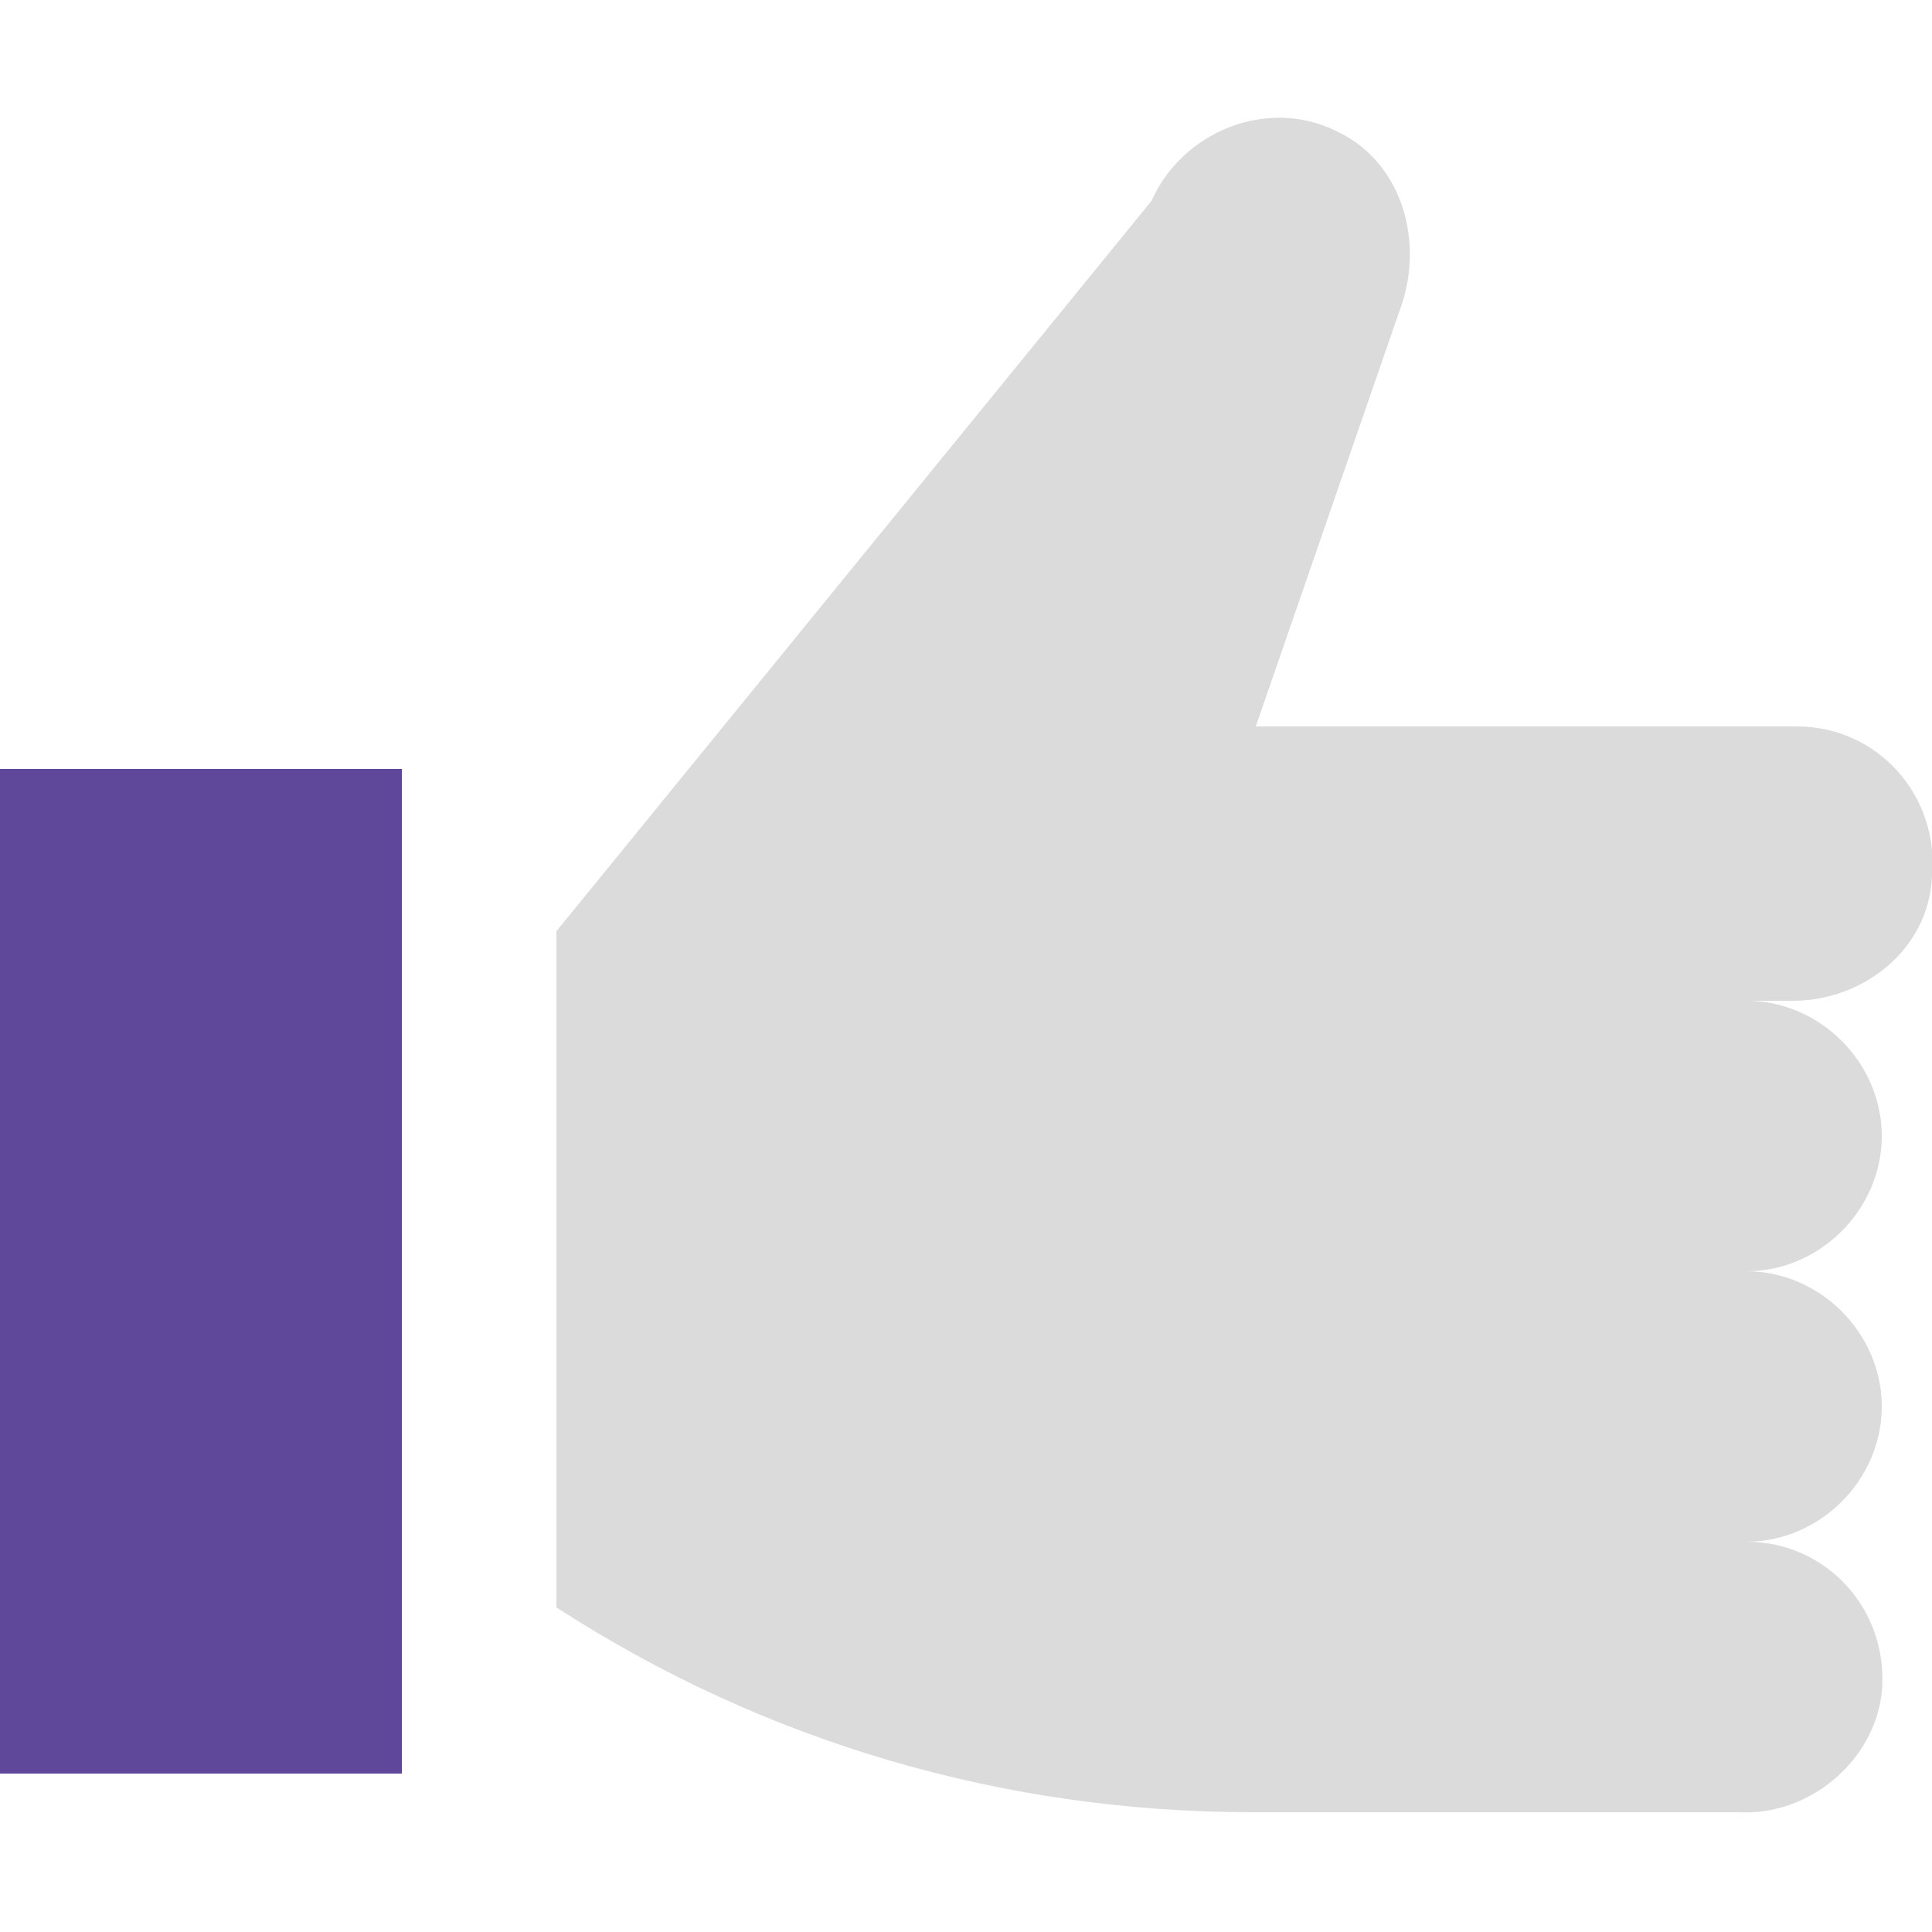
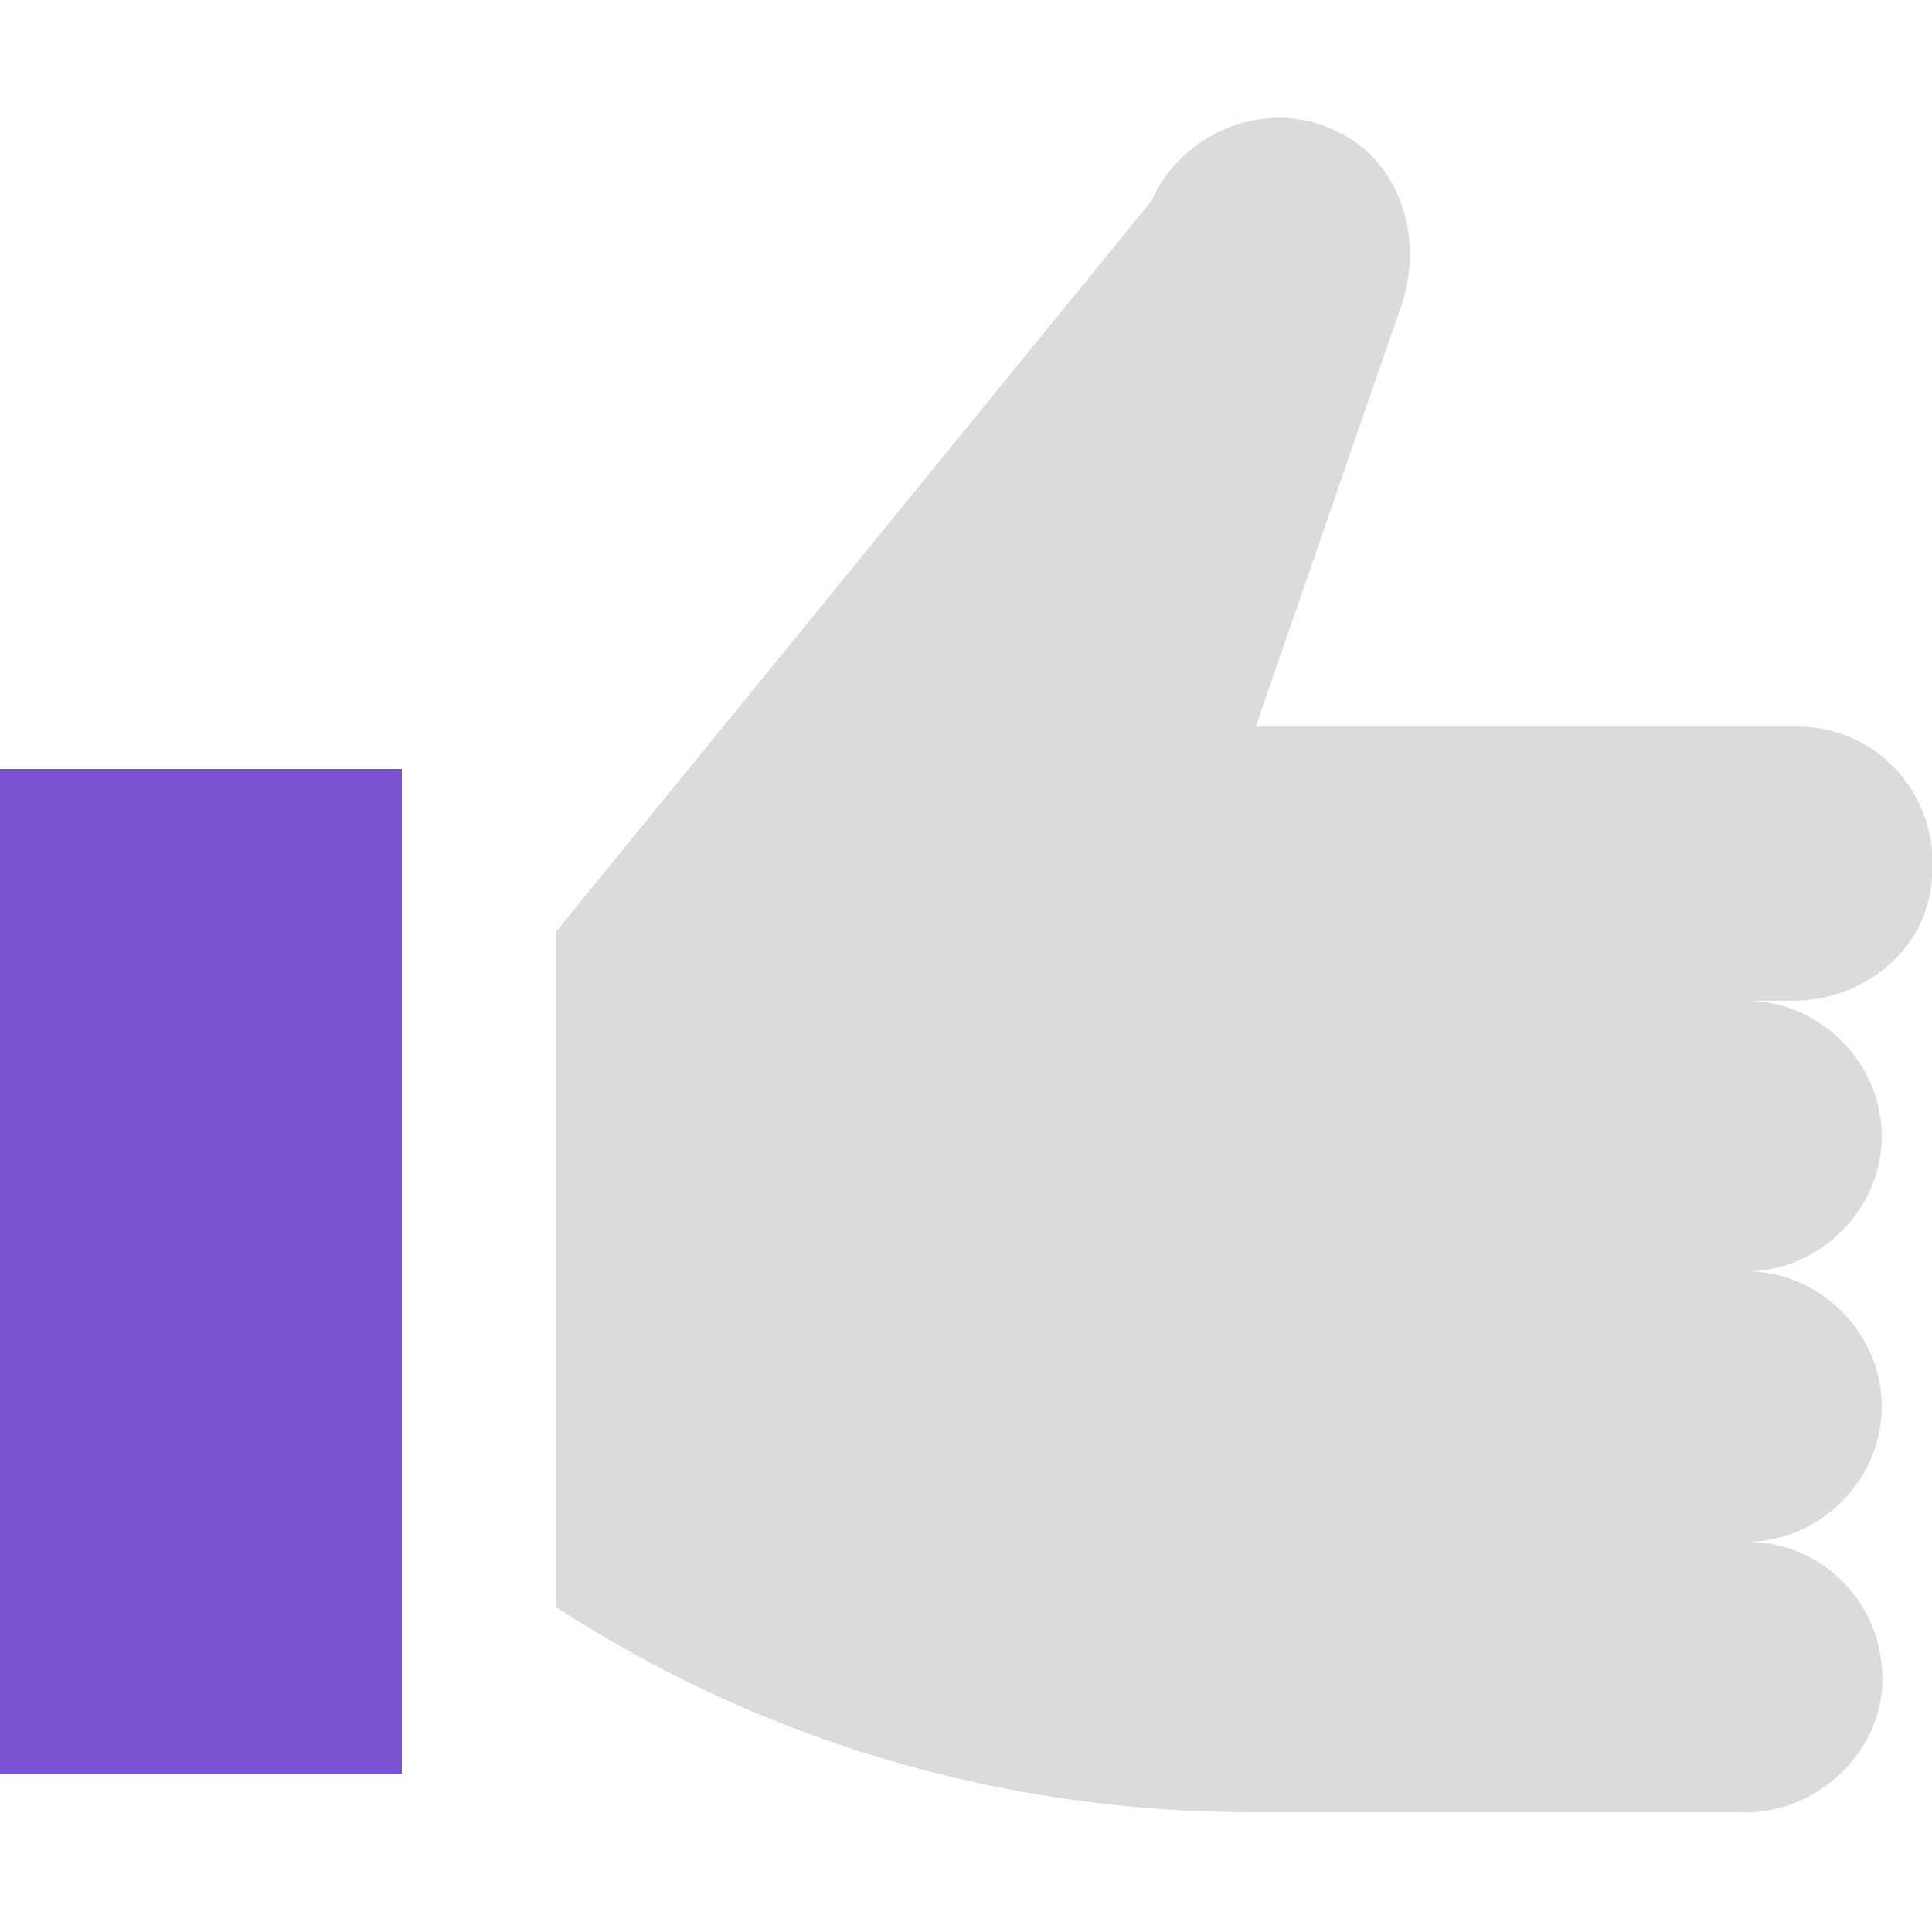
<svg xmlns="http://www.w3.org/2000/svg" version="1.1" id="Layer_1" x="0px" y="0px" viewBox="0 0 50 50" enable-background="new 0 0 50 50" xml:space="preserve">
  <g>
    <path fill="#DBDBDB" d="M48.7,43.8c0.2-2.1-1.4-3.9-3.5-3.9c1.9,0,3.5-1.6,3.5-3.5c0-1.9-1.6-3.5-3.5-3.5c1.9,0,3.5-1.6,3.5-3.5   s-1.6-3.5-3.5-3.5l1.2,0c1.8,0,3.5-1.3,3.6-3.2c0.2-2.1-1.4-3.9-3.5-3.9h-5h-9l3.7-10.7c0.7-1.8,0.1-3.9-1.6-4.7   c-1.8-0.9-4,0-4.8,1.8L14.4,24.1v17.5l0,0c5.4,3.5,11.6,5.3,18,5.3h9.1l3.5,0C46.8,47,48.5,45.6,48.7,43.8z" />
-     <rect y="19.9" fill="#5f4899" width="10.4" height="26" />
+     <rect y="19.9" fill="#7953d0" width="10.4" height="26" />
  </g>
</svg>
